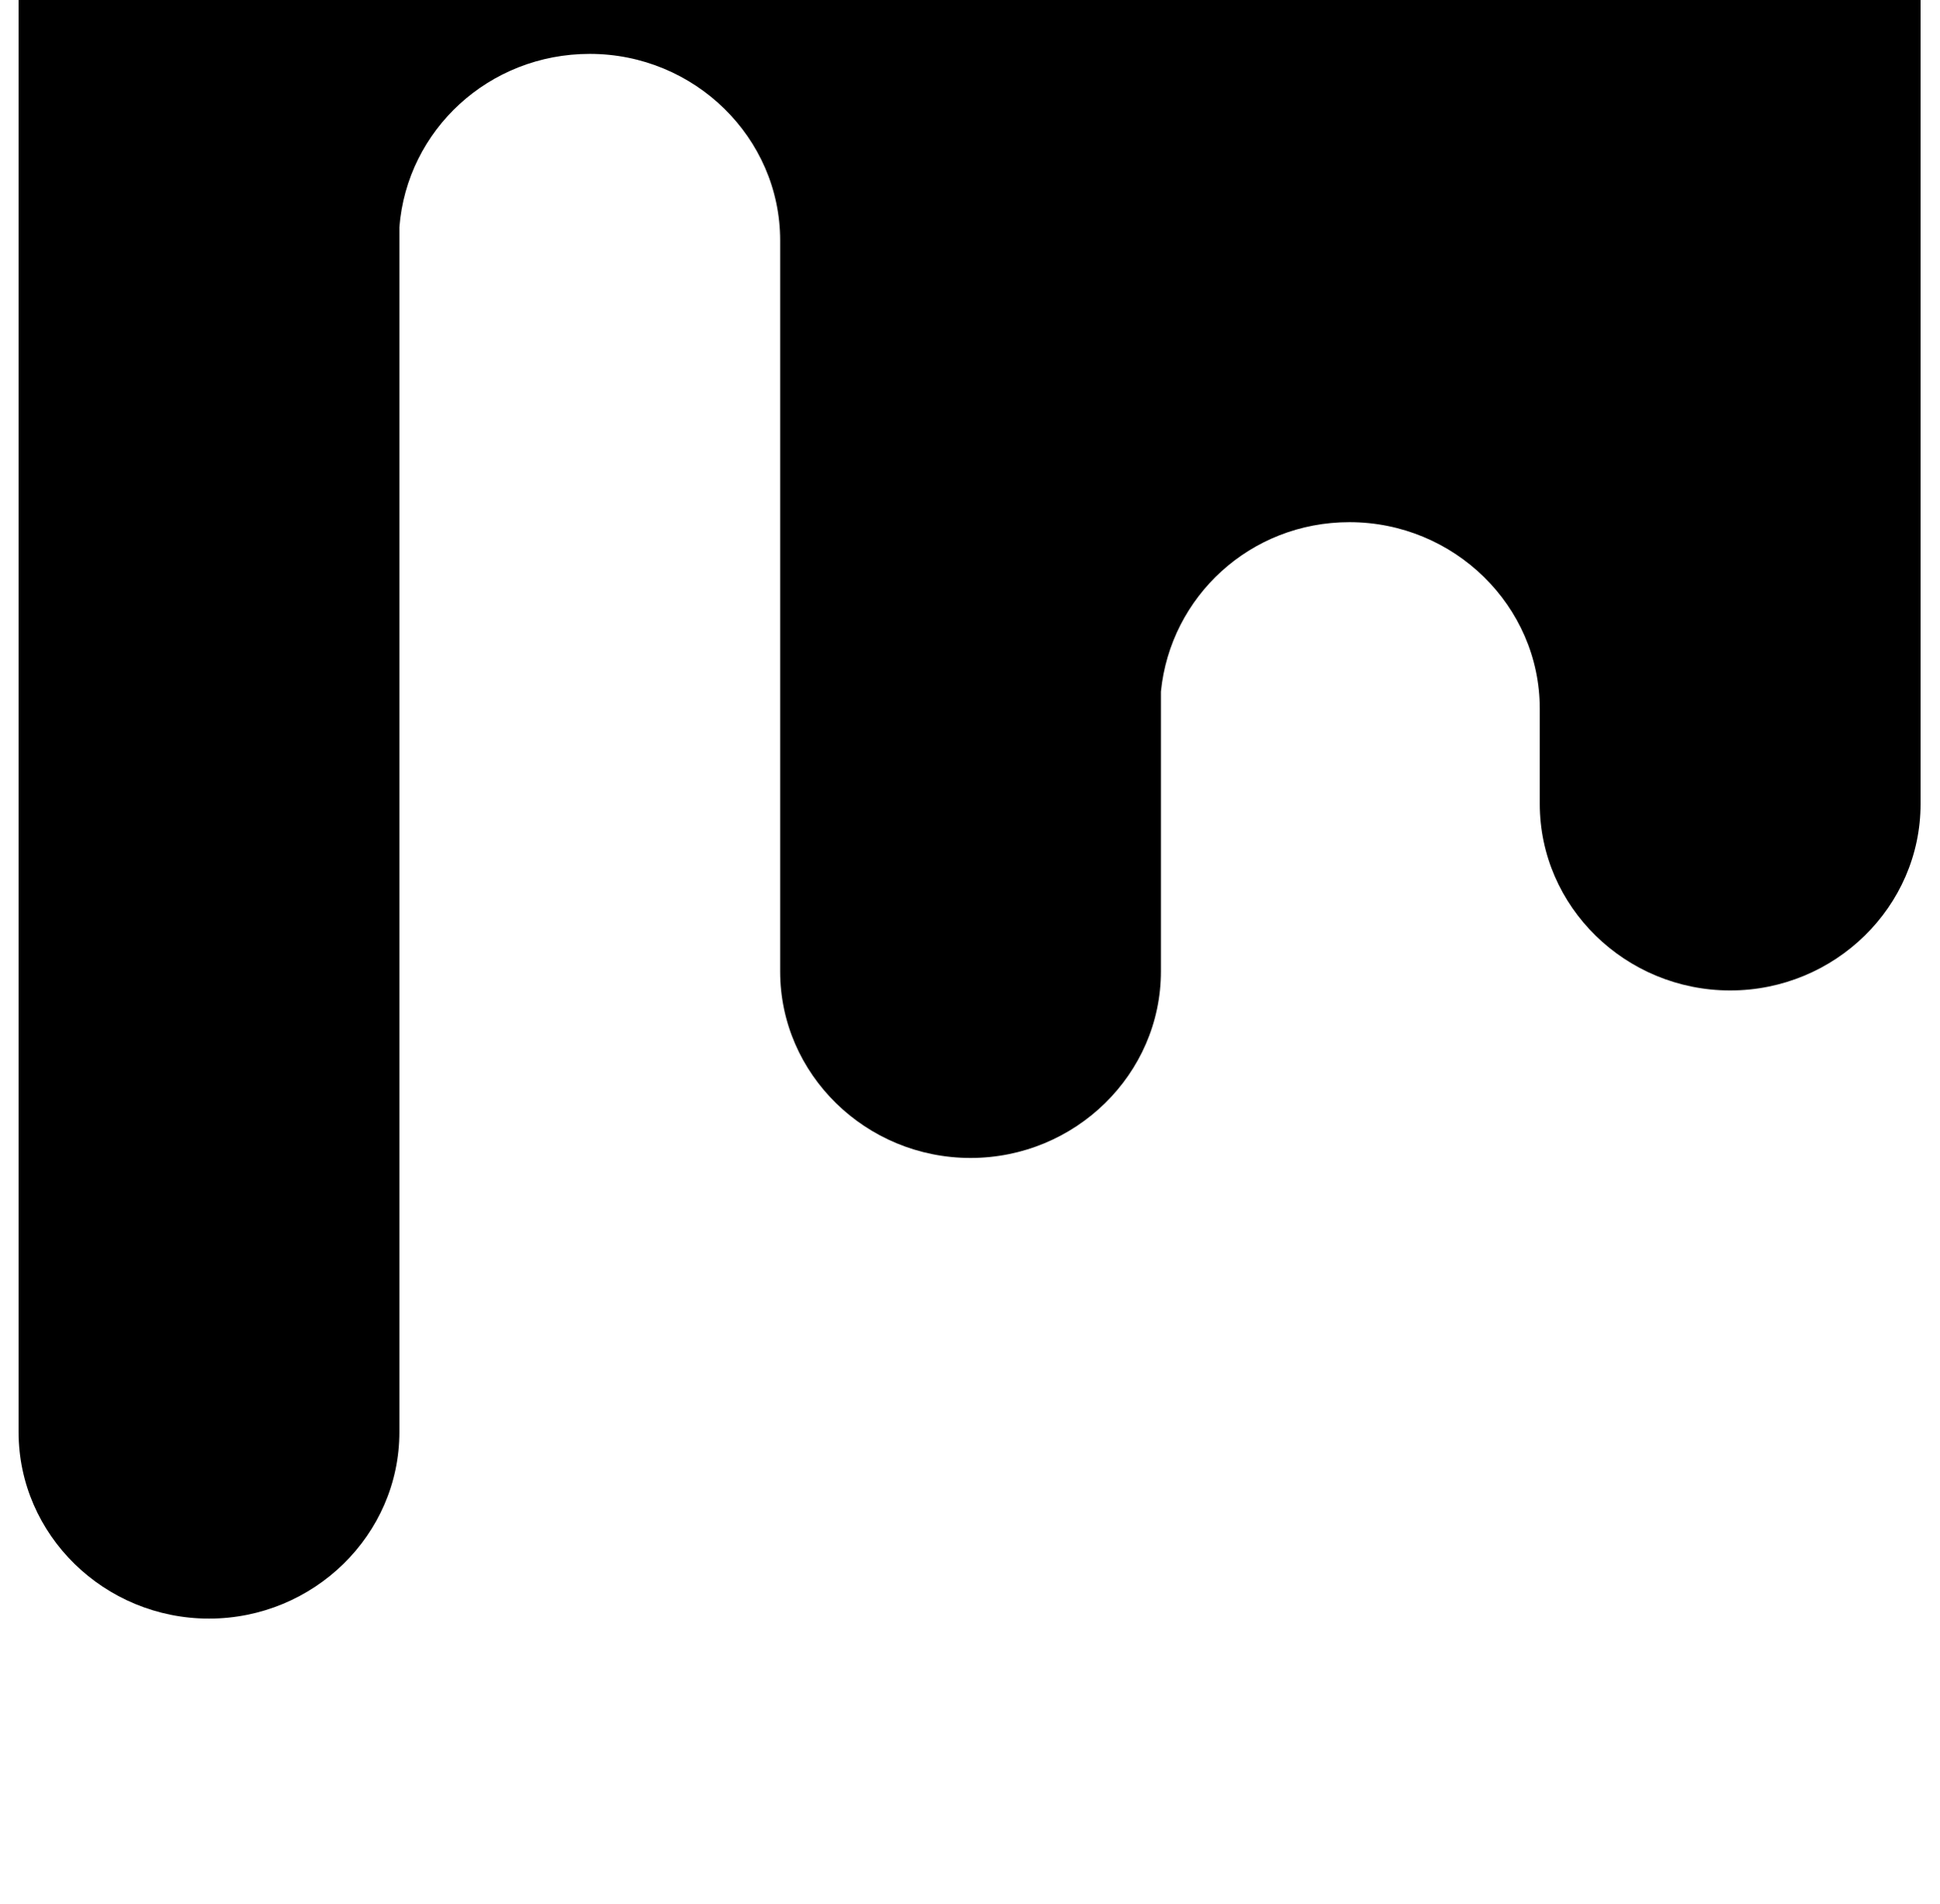
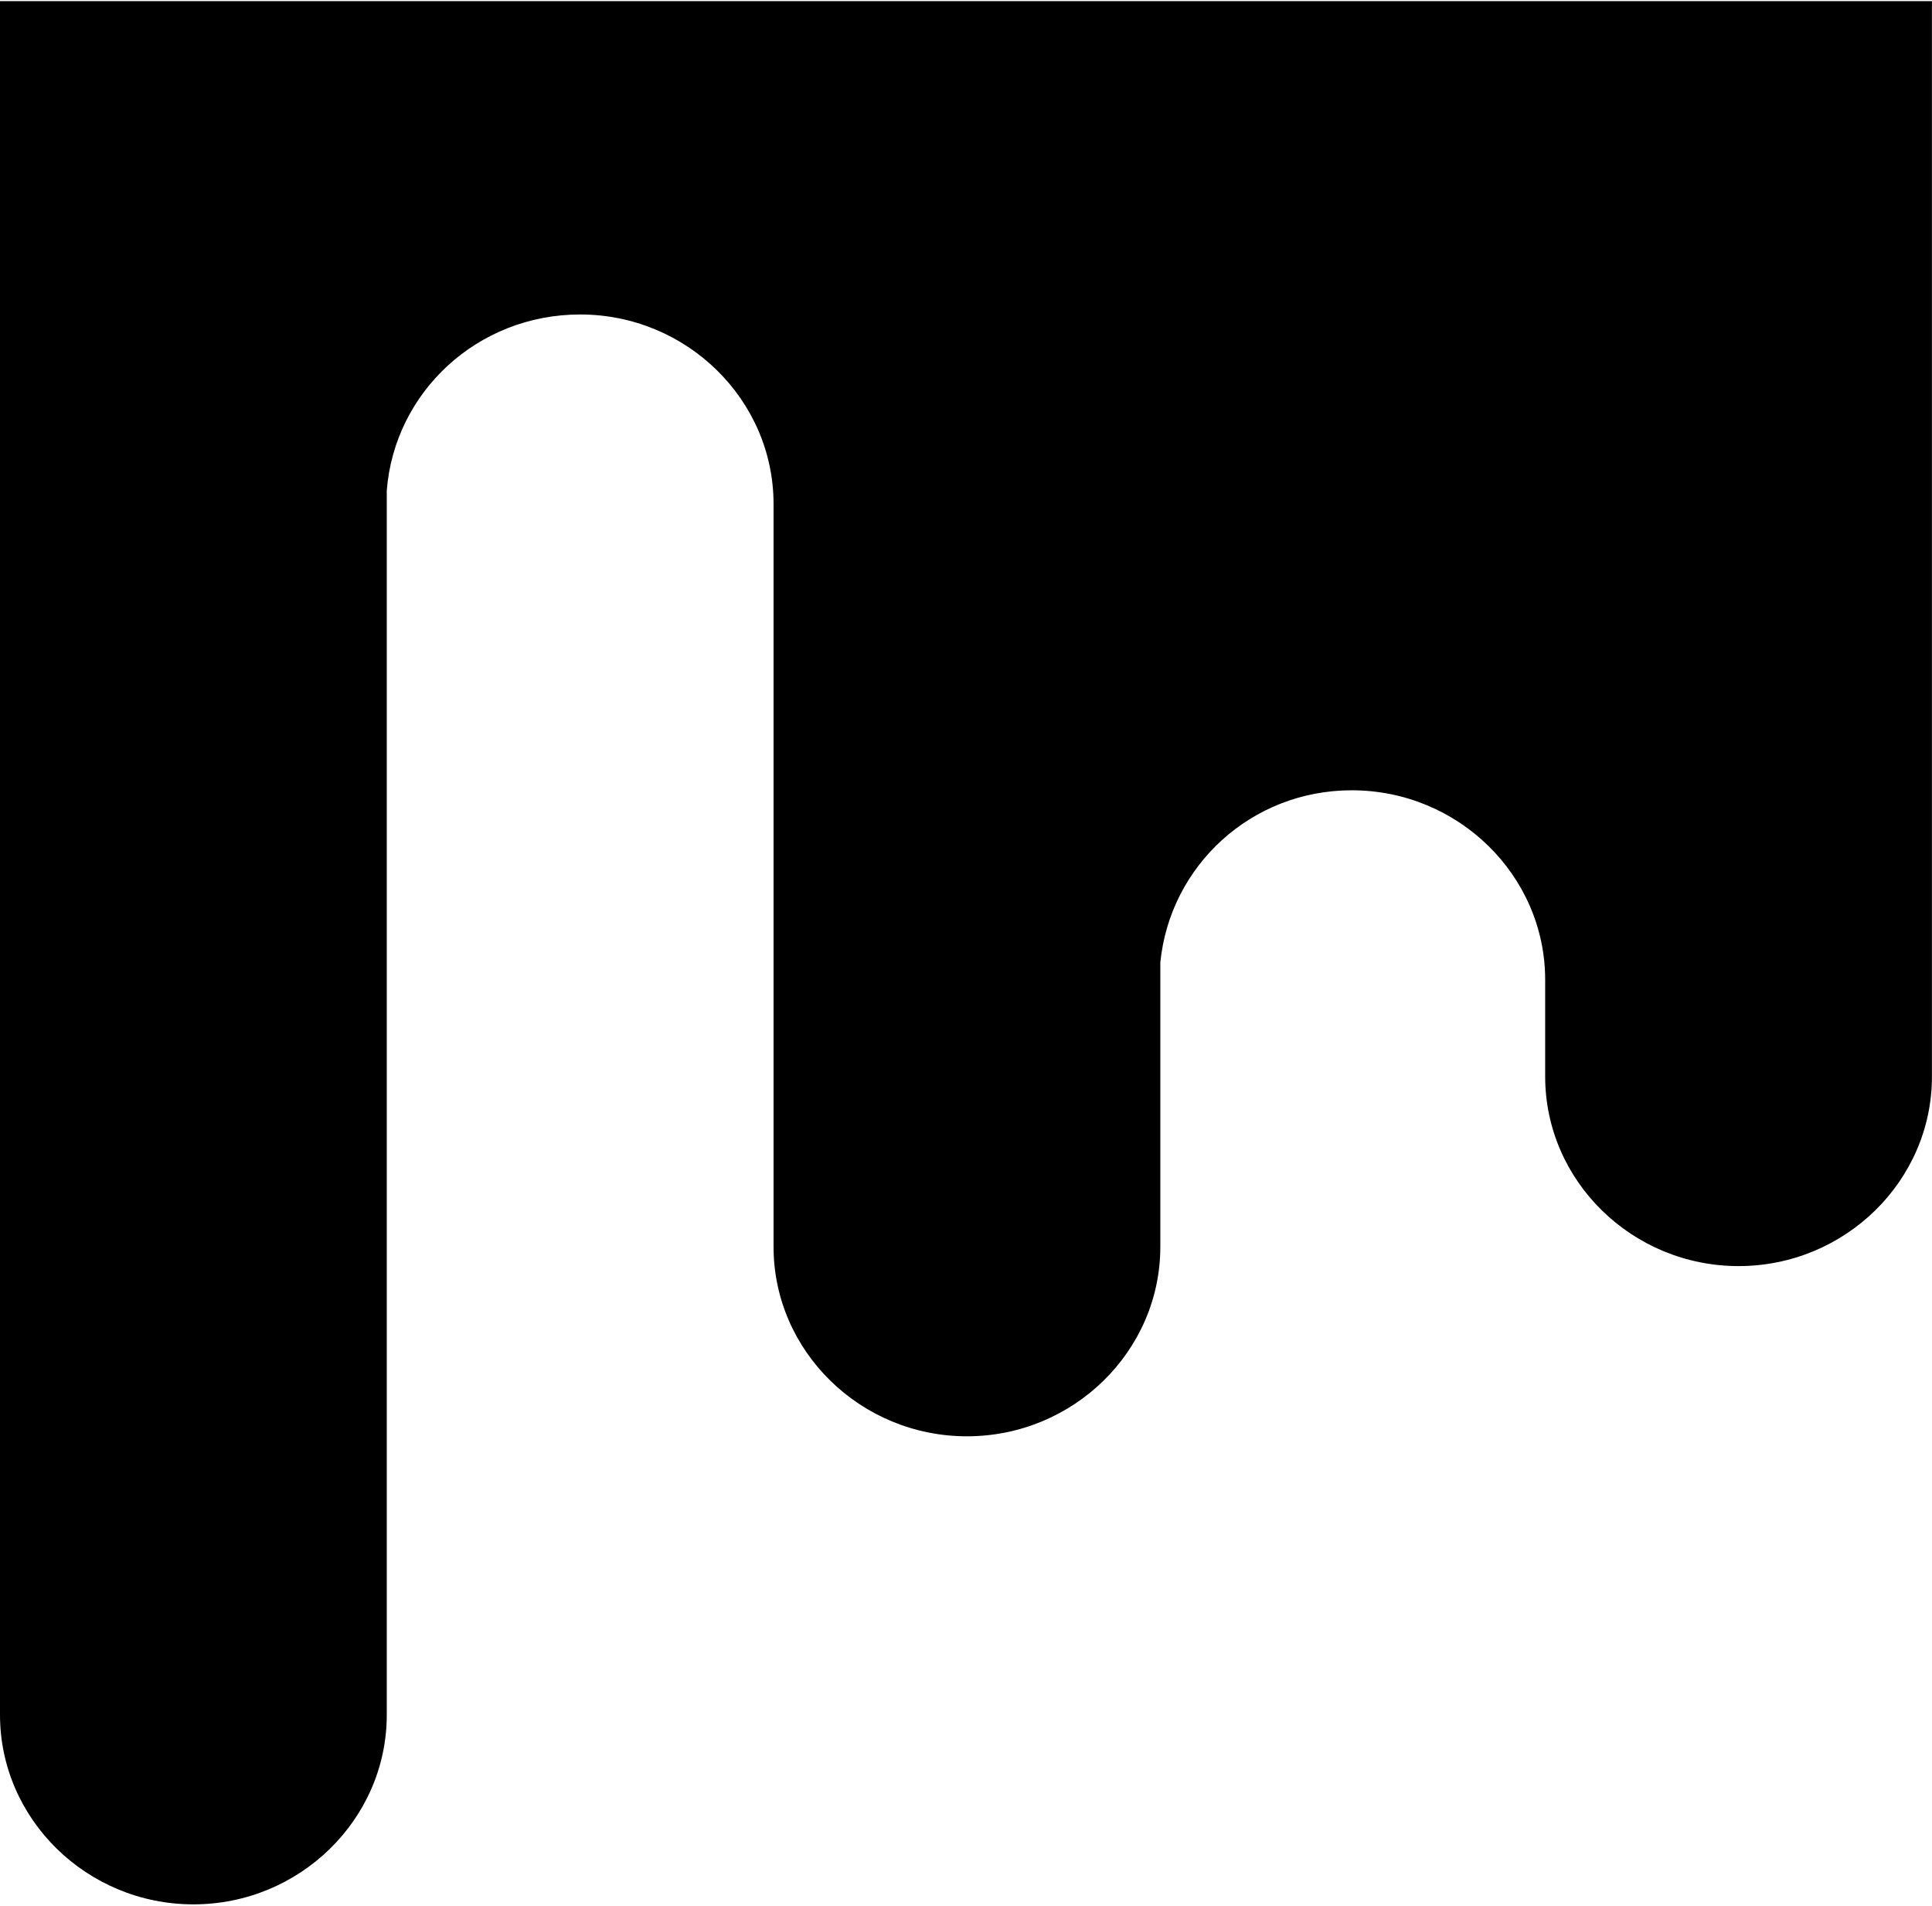
- <svg xmlns="http://www.w3.org/2000/svg" version="1.1" viewBox="-10 0 1043 1024">
-   <path fill="currentColor" d="M1017.86 -136.904c-51.2 0 -99.328 9.216 -144.385 26.624c45.057 -17.408 93.185 -26.624 144.385 -26.624h-1017.86v907.265c0 55.296 46.08 100.352 102.4 100.352c56.319 0 102.399 -45.056 102.399 -100.352v-548.864v3.072v-94.208v-8.192 c4.097 -52.224 48.128 -93.184 102.4 -93.184c56.319 0 102.399 45.056 102.399 100.352v393.216c0 55.296 46.08 100.353 102.4 100.353s102.4 -45.057 102.4 -100.353v-150.527c5.119 -51.2 48.128 -91.137 101.376 -91.137 c56.319 0 102.399 45.057 102.399 100.353v51.2c0 55.296 46.08 100.352 102.4 100.352s102.399 -45.056 102.399 -100.352v-569.345h-5.119z" />
+ <svg xmlns="http://www.w3.org/2000/svg" width="1023px" height="1009px" viewBox="0 0 1023 1009" version="1.1">
+   <g id="Mix" transform="translate(-0, 0.6046)" fill="currentColor" fill-rule="nonzero">
+     <path d="M1017.86,0 C966.66,0 918.532,9.216 873.475,26.624 C918.532,9.216 966.66,0 1017.86,0 L0,0 L0,907.265 C0,962.561 46.08,1007.617 102.4,1007.617 C158.719,1007.617 204.799,962.561 204.799,907.265 L204.799,358.401 L204.799,361.473 L204.799,267.265 L204.799,259.073 C208.896,206.849 252.927,165.889 307.199,165.889 C363.518,165.889 409.598,210.945 409.598,266.241 L409.598,659.457 C409.598,714.753 455.678,759.81 511.998,759.81 C568.318,759.81 614.398,714.754 614.398,659.457 L614.398,508.93 C619.517,457.73 662.526,417.794 715.774,417.794 C772.093,417.794 818.173,462.85 818.173,518.147 L818.173,569.347 C818.173,624.643 864.253,669.699 920.573,669.699 C976.893,669.699 1022.972,624.643 1022.972,569.347 L1022.972,0 L1017.853,0 L1017.86,0 Z" />
+   </g>
</svg>
